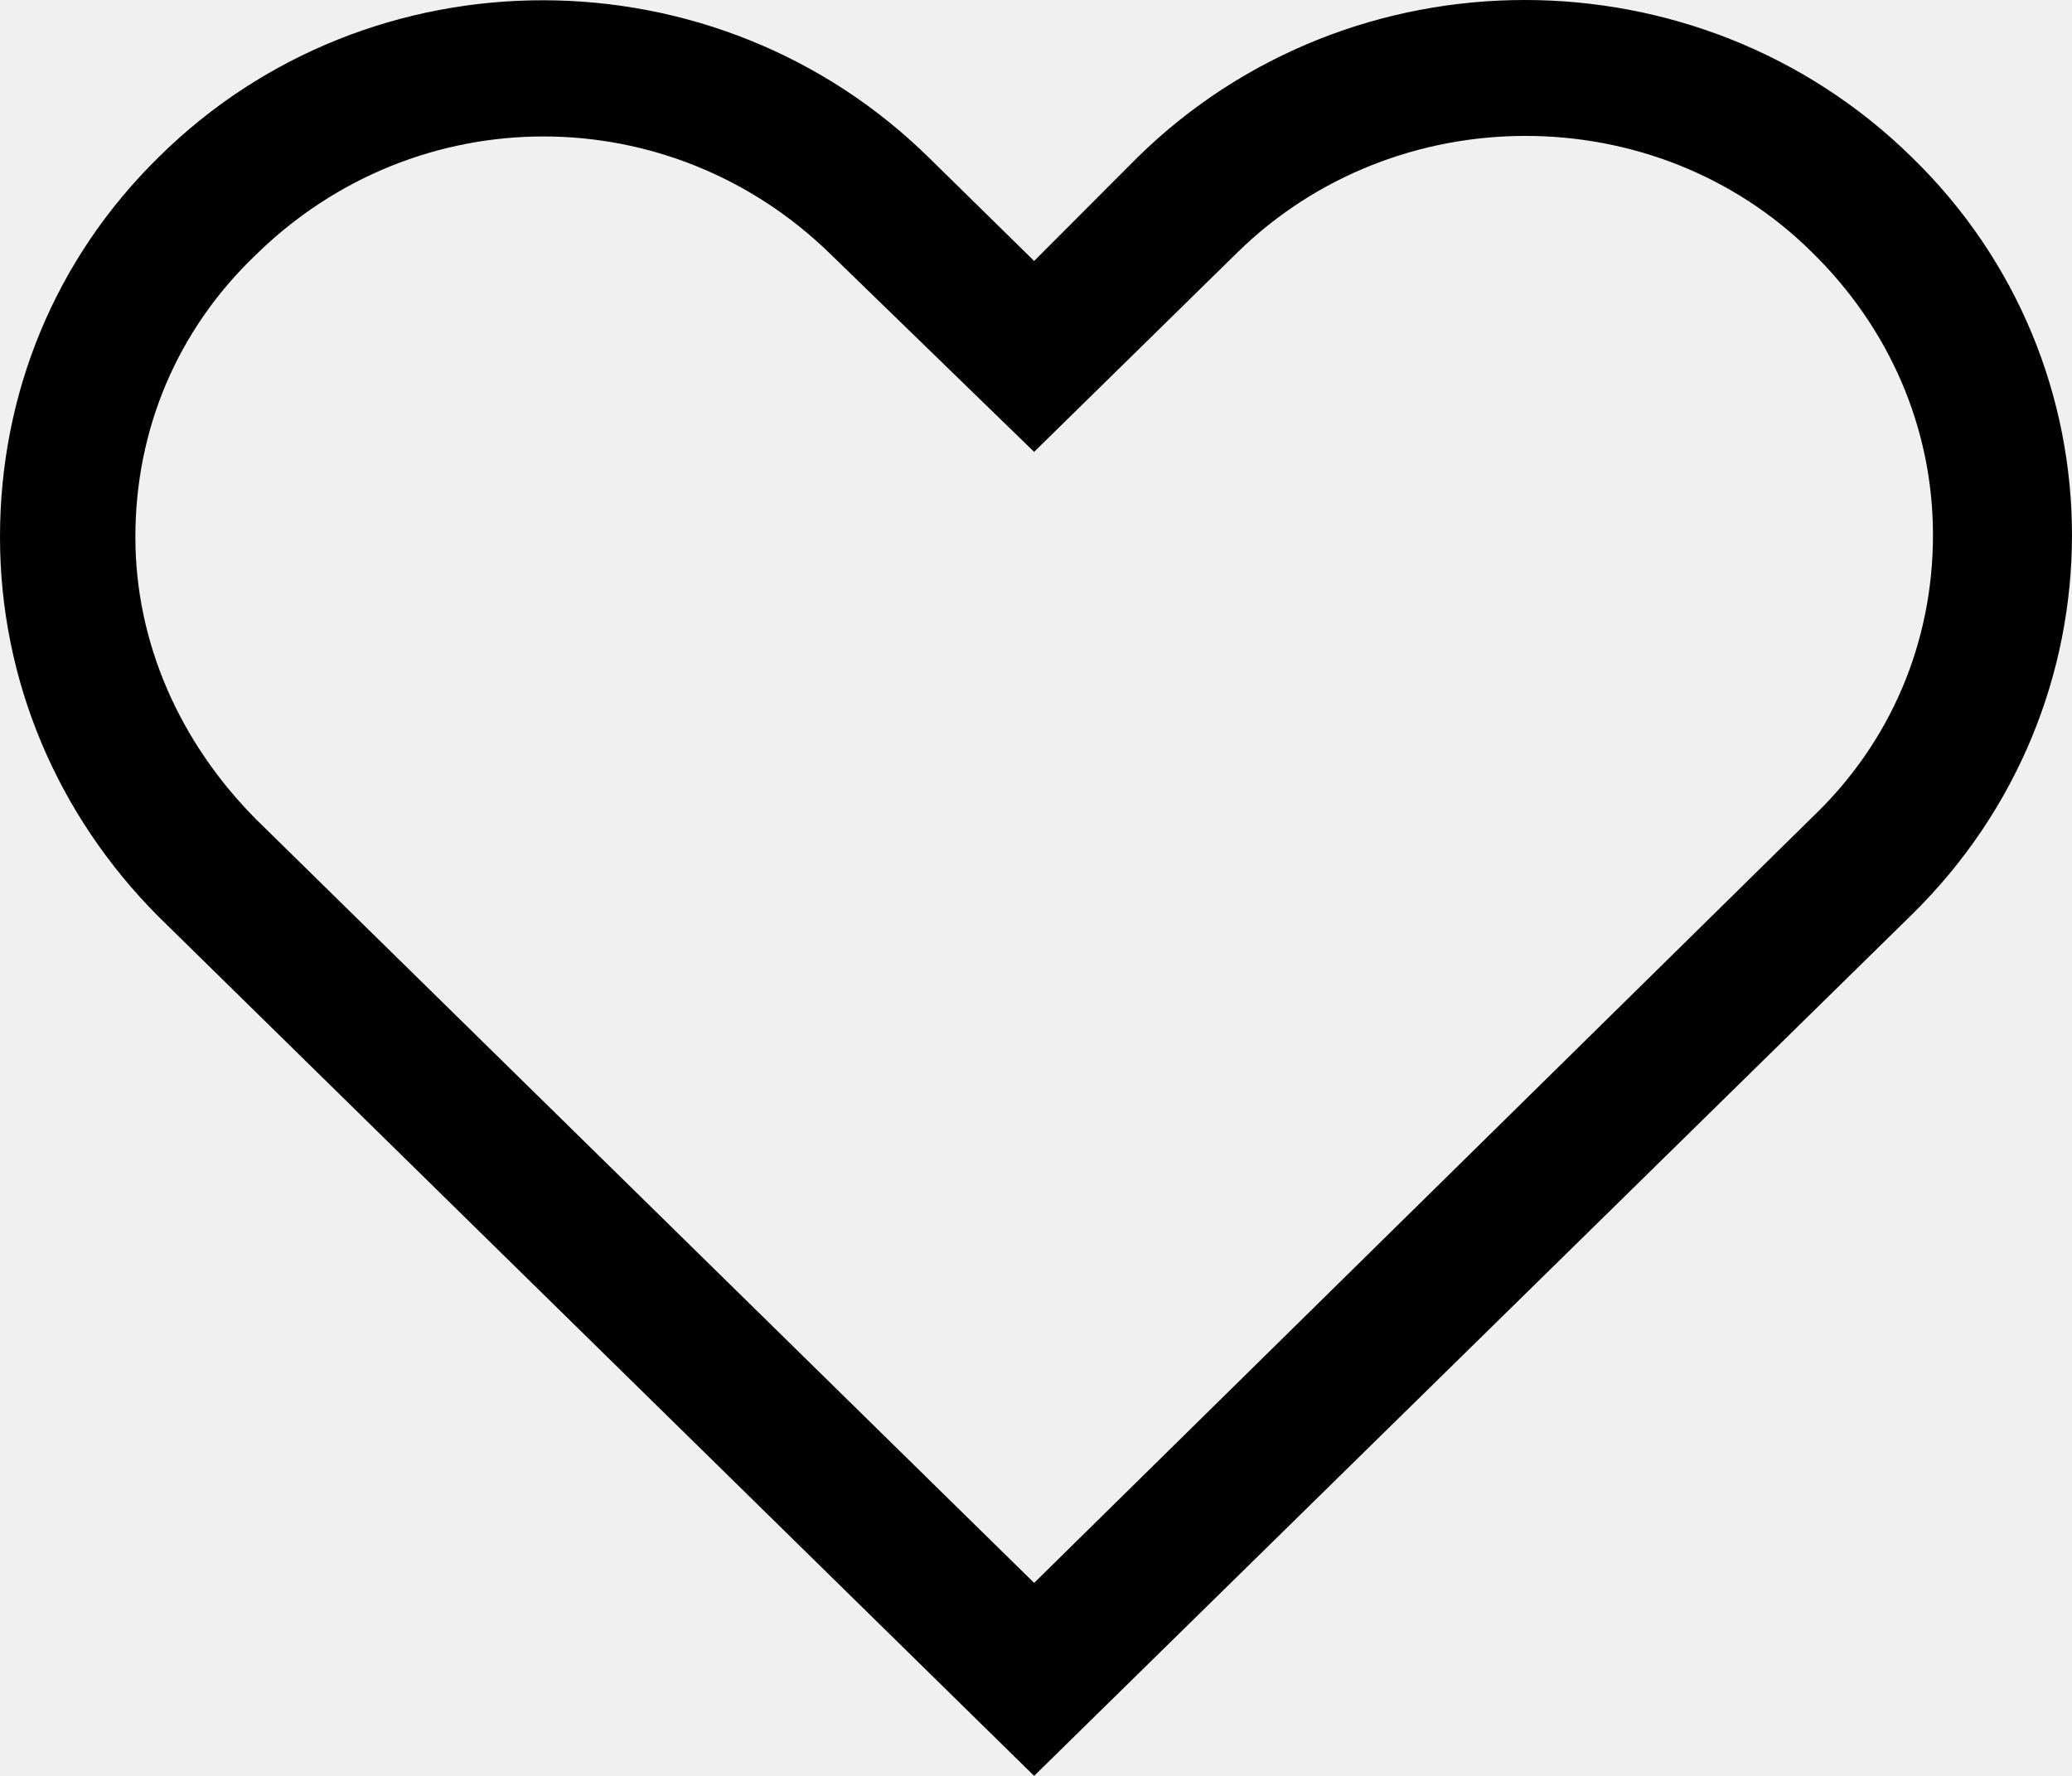
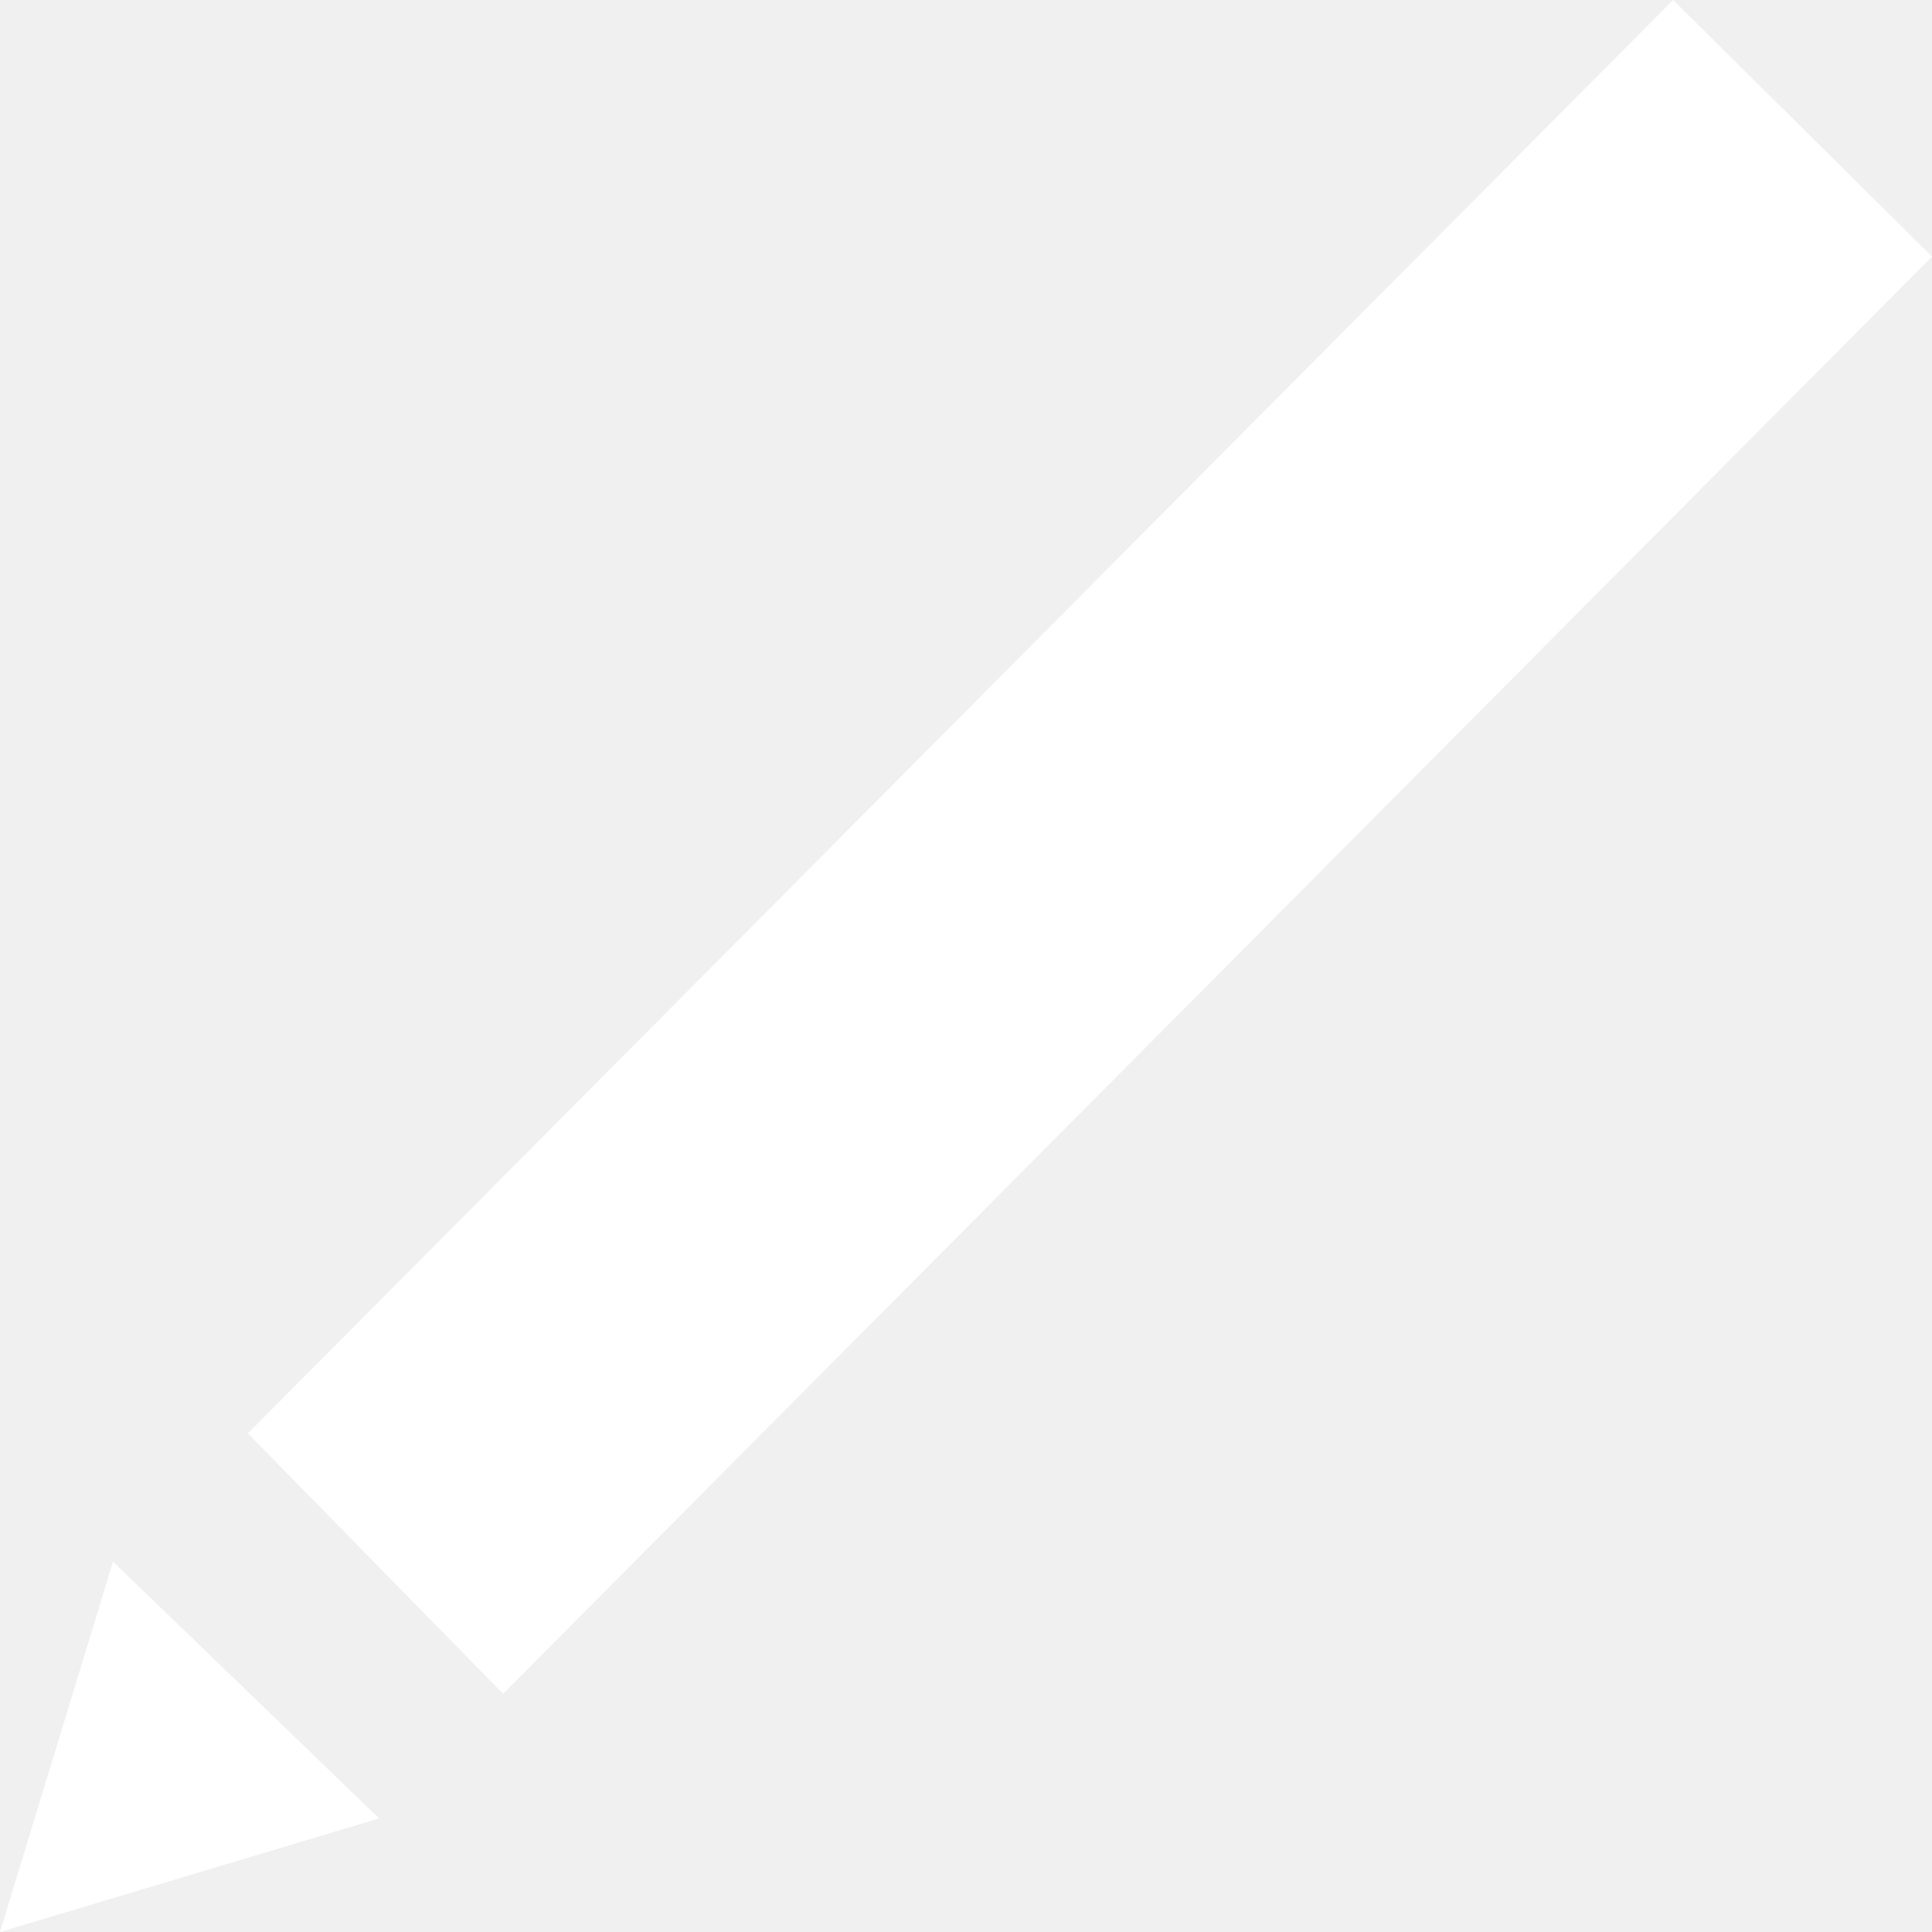
- <svg xmlns="http://www.w3.org/2000/svg" width="21" height="18" viewBox="0 0 21 18" fill="none">
-   <path d="M19.376 9.271C21.541 7.146 21.541 3.697 19.376 1.593C17.212 -0.531 13.696 -0.531 11.531 1.593L10.481 2.645L9.431 1.614C7.266 -0.531 3.751 -0.531 1.608 1.593C0.557 2.624 0 3.991 0 5.443C0 6.894 0.579 8.261 1.608 9.292L10.481 18L19.376 9.271ZM1.372 5.443C1.372 4.349 1.8 3.339 2.594 2.582C3.408 1.783 4.458 1.383 5.509 1.383C6.559 1.383 7.609 1.783 8.424 2.582L10.481 4.58L12.539 2.561C14.146 0.983 16.783 0.983 18.369 2.561C19.141 3.318 19.591 4.328 19.591 5.422C19.591 6.515 19.162 7.525 18.369 8.282L10.481 16.044L2.594 8.303C1.822 7.525 1.372 6.515 1.372 5.443Z" fill="black" />
+ <svg xmlns="http://www.w3.org/2000/svg" width="10" height="10" viewBox="0 0 10 10" fill="none">
+   <path d="M10 1.328L2.604 8.767L1.283 7.419L8.66 0L10 1.328ZM0 10L1.962 9.412L0.585 8.083L0 10Z" fill="white" />
</svg>
